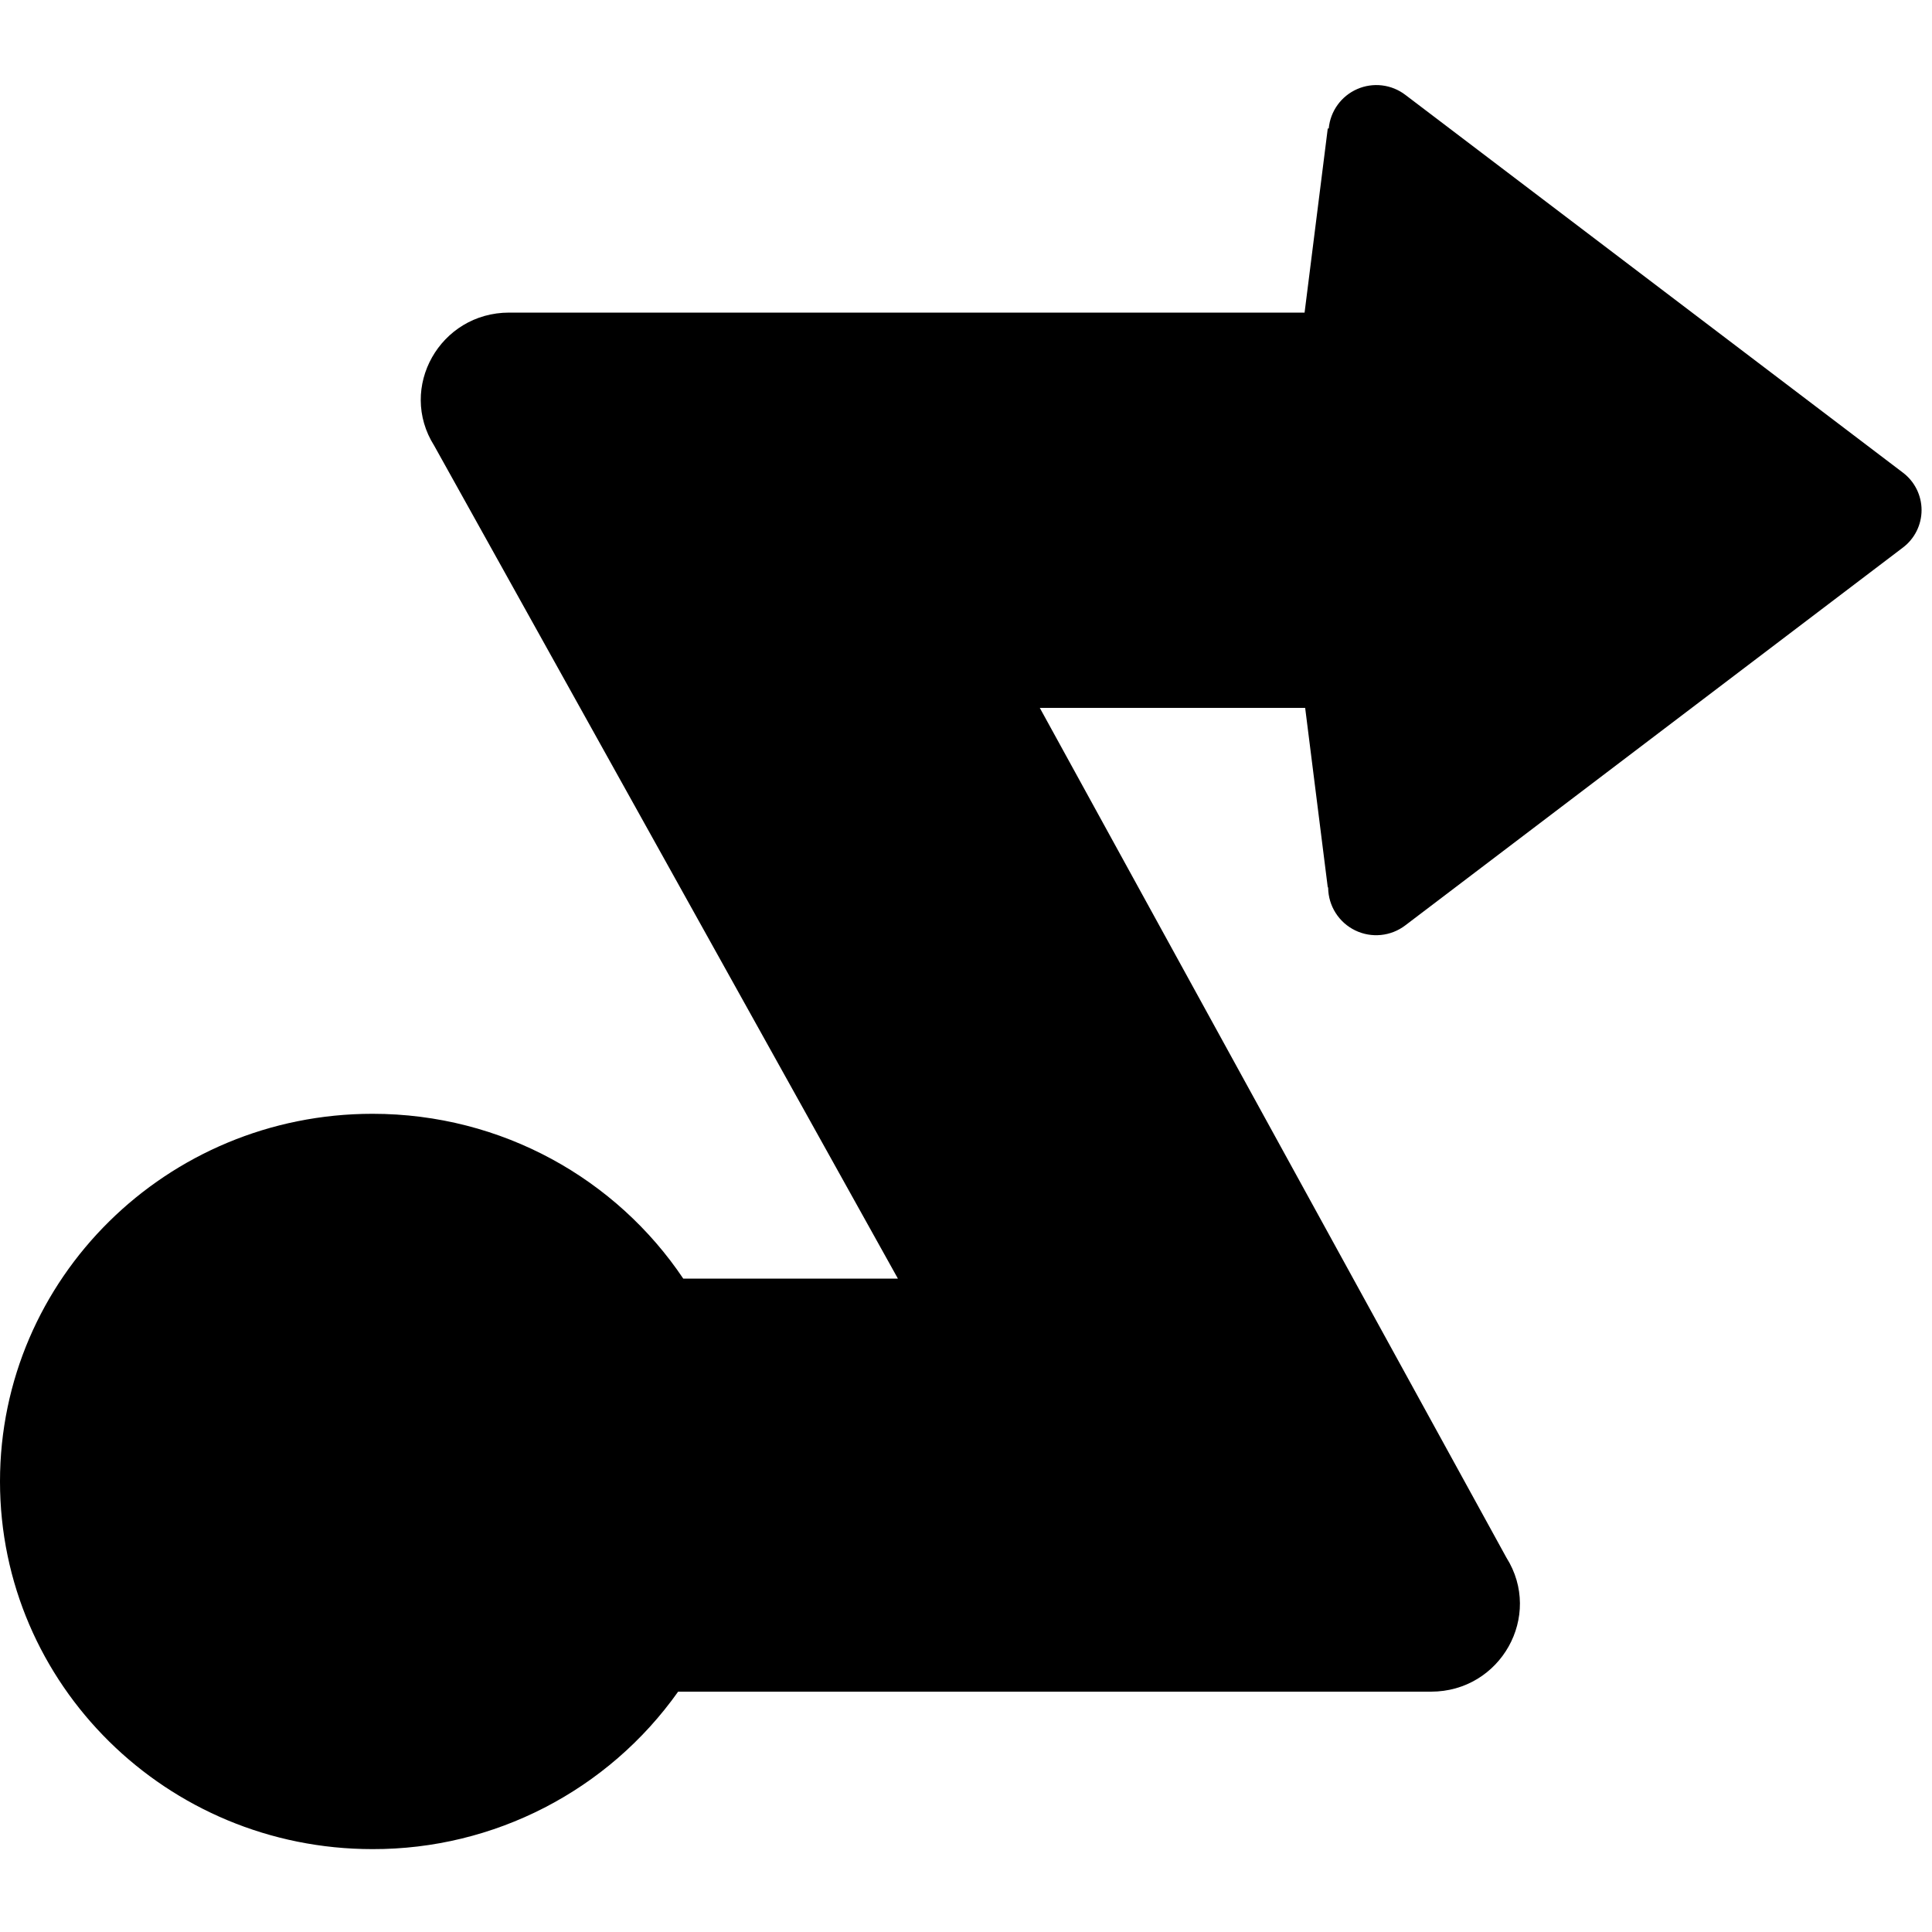
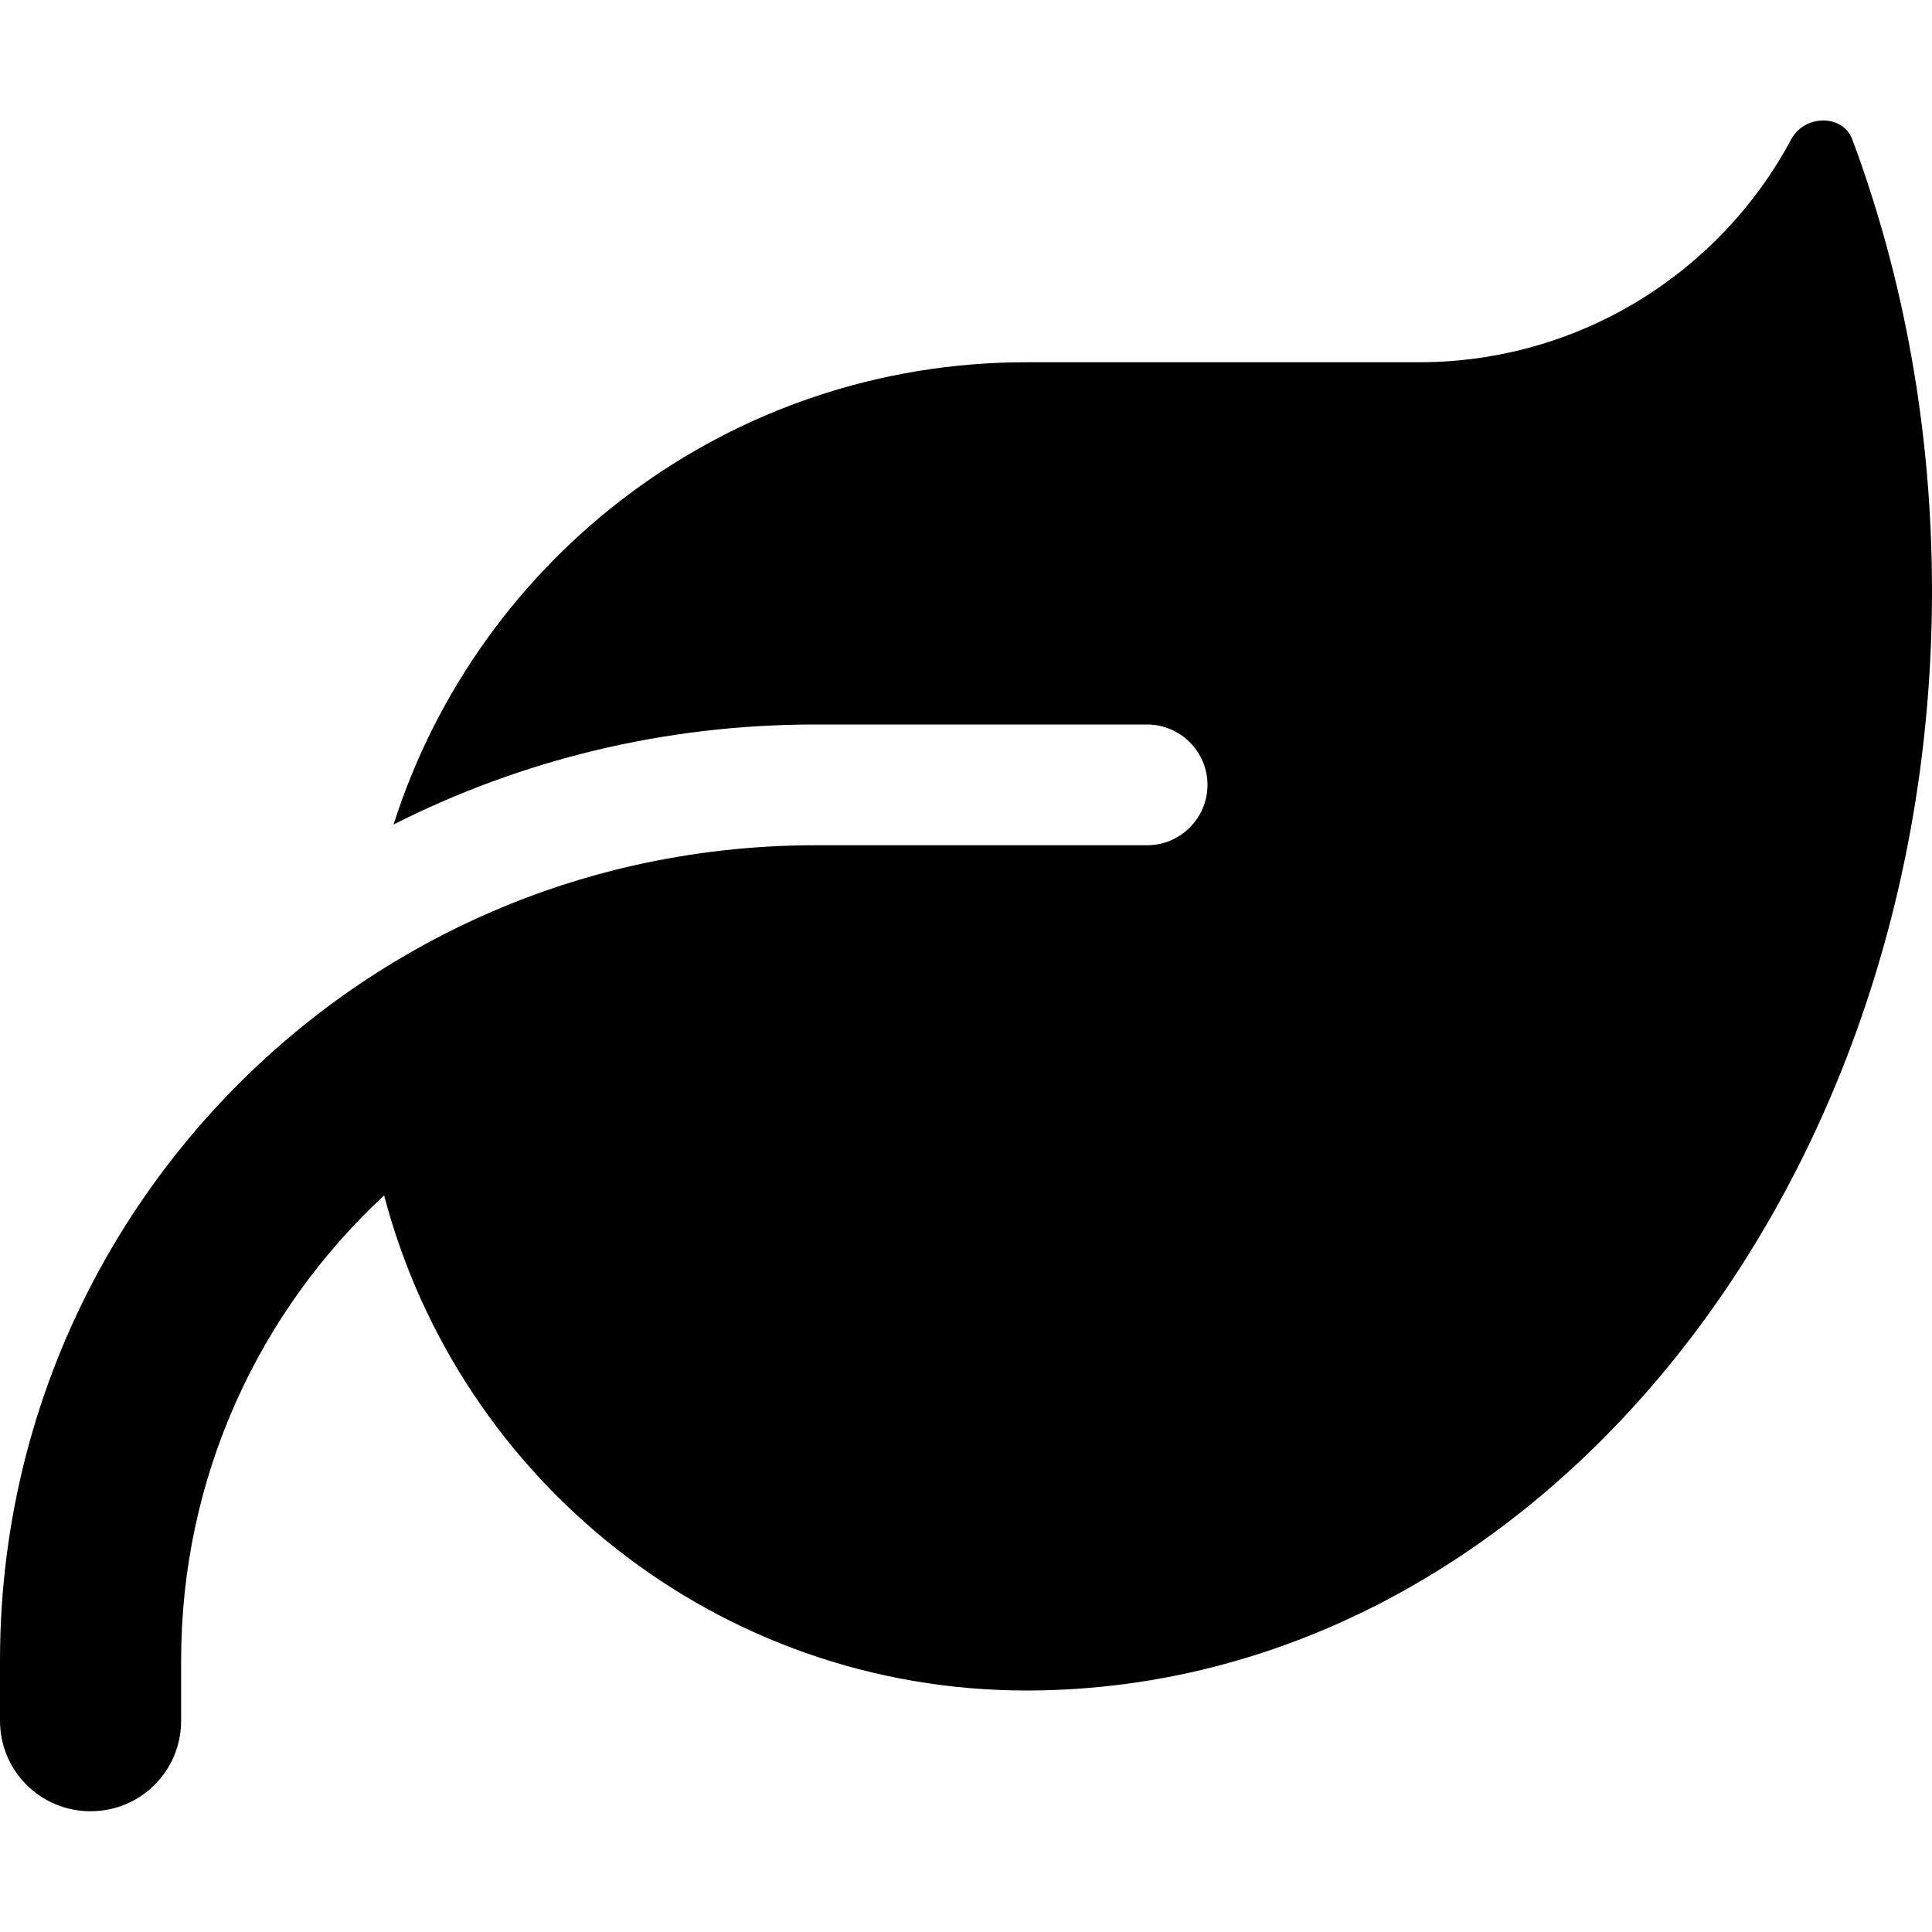
- <svg xmlns="http://www.w3.org/2000/svg" version="1.1" viewBox="0 0 20 19" width="1em" height="1em" class="Icon-module__icon Icon-module__u-font-color-white footer-logo" style="font-size: 60px;">
-   <g>
-     <path d="M13.51 6.828h-2.746l4.83 8.796c.381.604-.059 1.388-.78 1.388H7.02a3.866 3.866 0 0 1-3.164 1.63C1.726 18.642 0 16.938 0 14.836c0-2.102 1.727-3.806 3.856-3.806 1.344 0 2.527.678 3.217 1.706h2.222l-4.8-8.622c-.379-.6.059-1.378.776-1.378h8.234l.24-1.906h.01a.495.495 0 0 1 .793-.348l5.15 3.91a.486.486 0 0 1 0 .777l-5.15 3.91a.497.497 0 0 1-.799-.388v-.005h-.004l-.234-1.858z" fill-rule="evenodd" fill="currentColor" />
-   </g>
+ <svg xmlns="http://www.w3.org/2000/svg" viewBox="0 0 512 512">
+   <path d="M272 96c-78.6 0-145.1 51.5-167.7 122.5c33.6-17 71.5-26.5 111.7-26.5l88 0c8.8 0 16 7.2 16 16s-7.2 16-16 16l-16 0-72 0s0 0 0 0c-16.6 0-32.7 1.9-48.3 5.4c-25.9 5.9-49.9 16.4-71.4 30.7c0 0 0 0 0 0C38.3 298.8 0 364.9 0 440l0 16c0 13.3 10.7 24 24 24s24-10.7 24-24l0-16c0-48.7 20.7-92.5 53.8-123.2C121.6 392.3 190.3 448 272 448l1 0c132.1-.7 239-130.9 239-291.4c0-42.6-7.5-83.1-21.1-119.6c-2.6-6.9-12.7-6.6-16.2-.1C455.9 72.1 418.7 96 376 96L272 96z" />
</svg>
